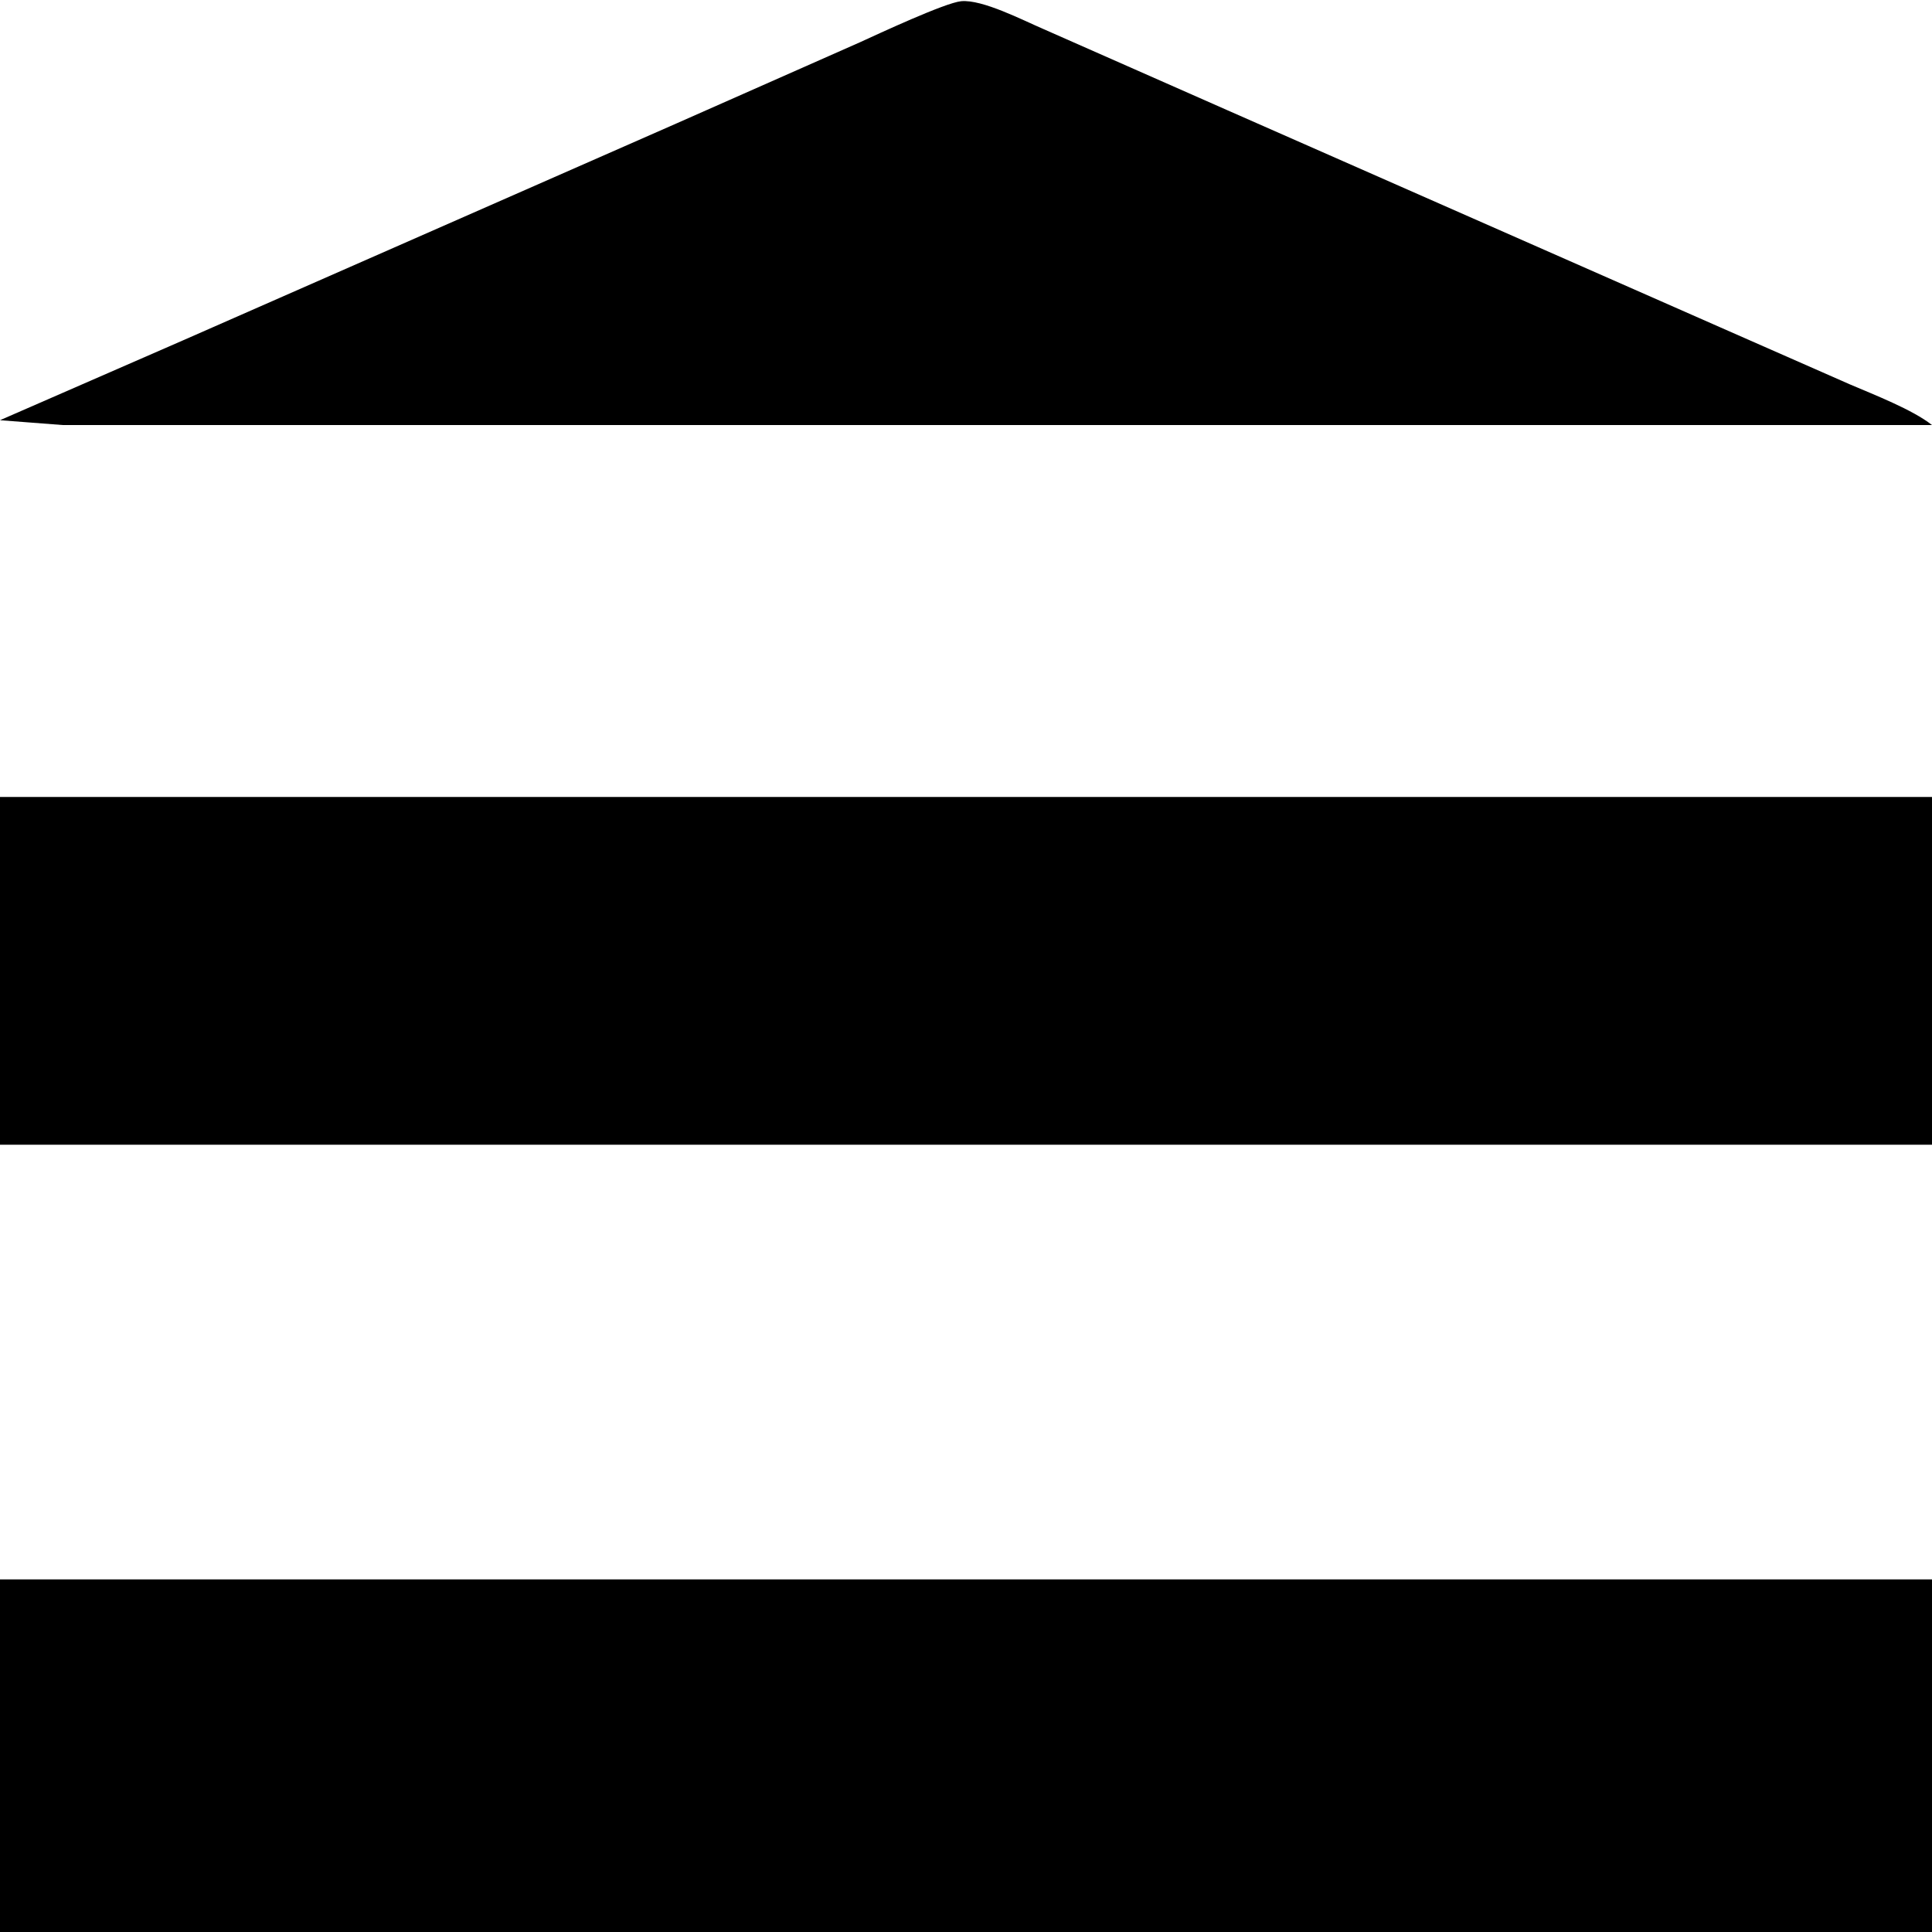
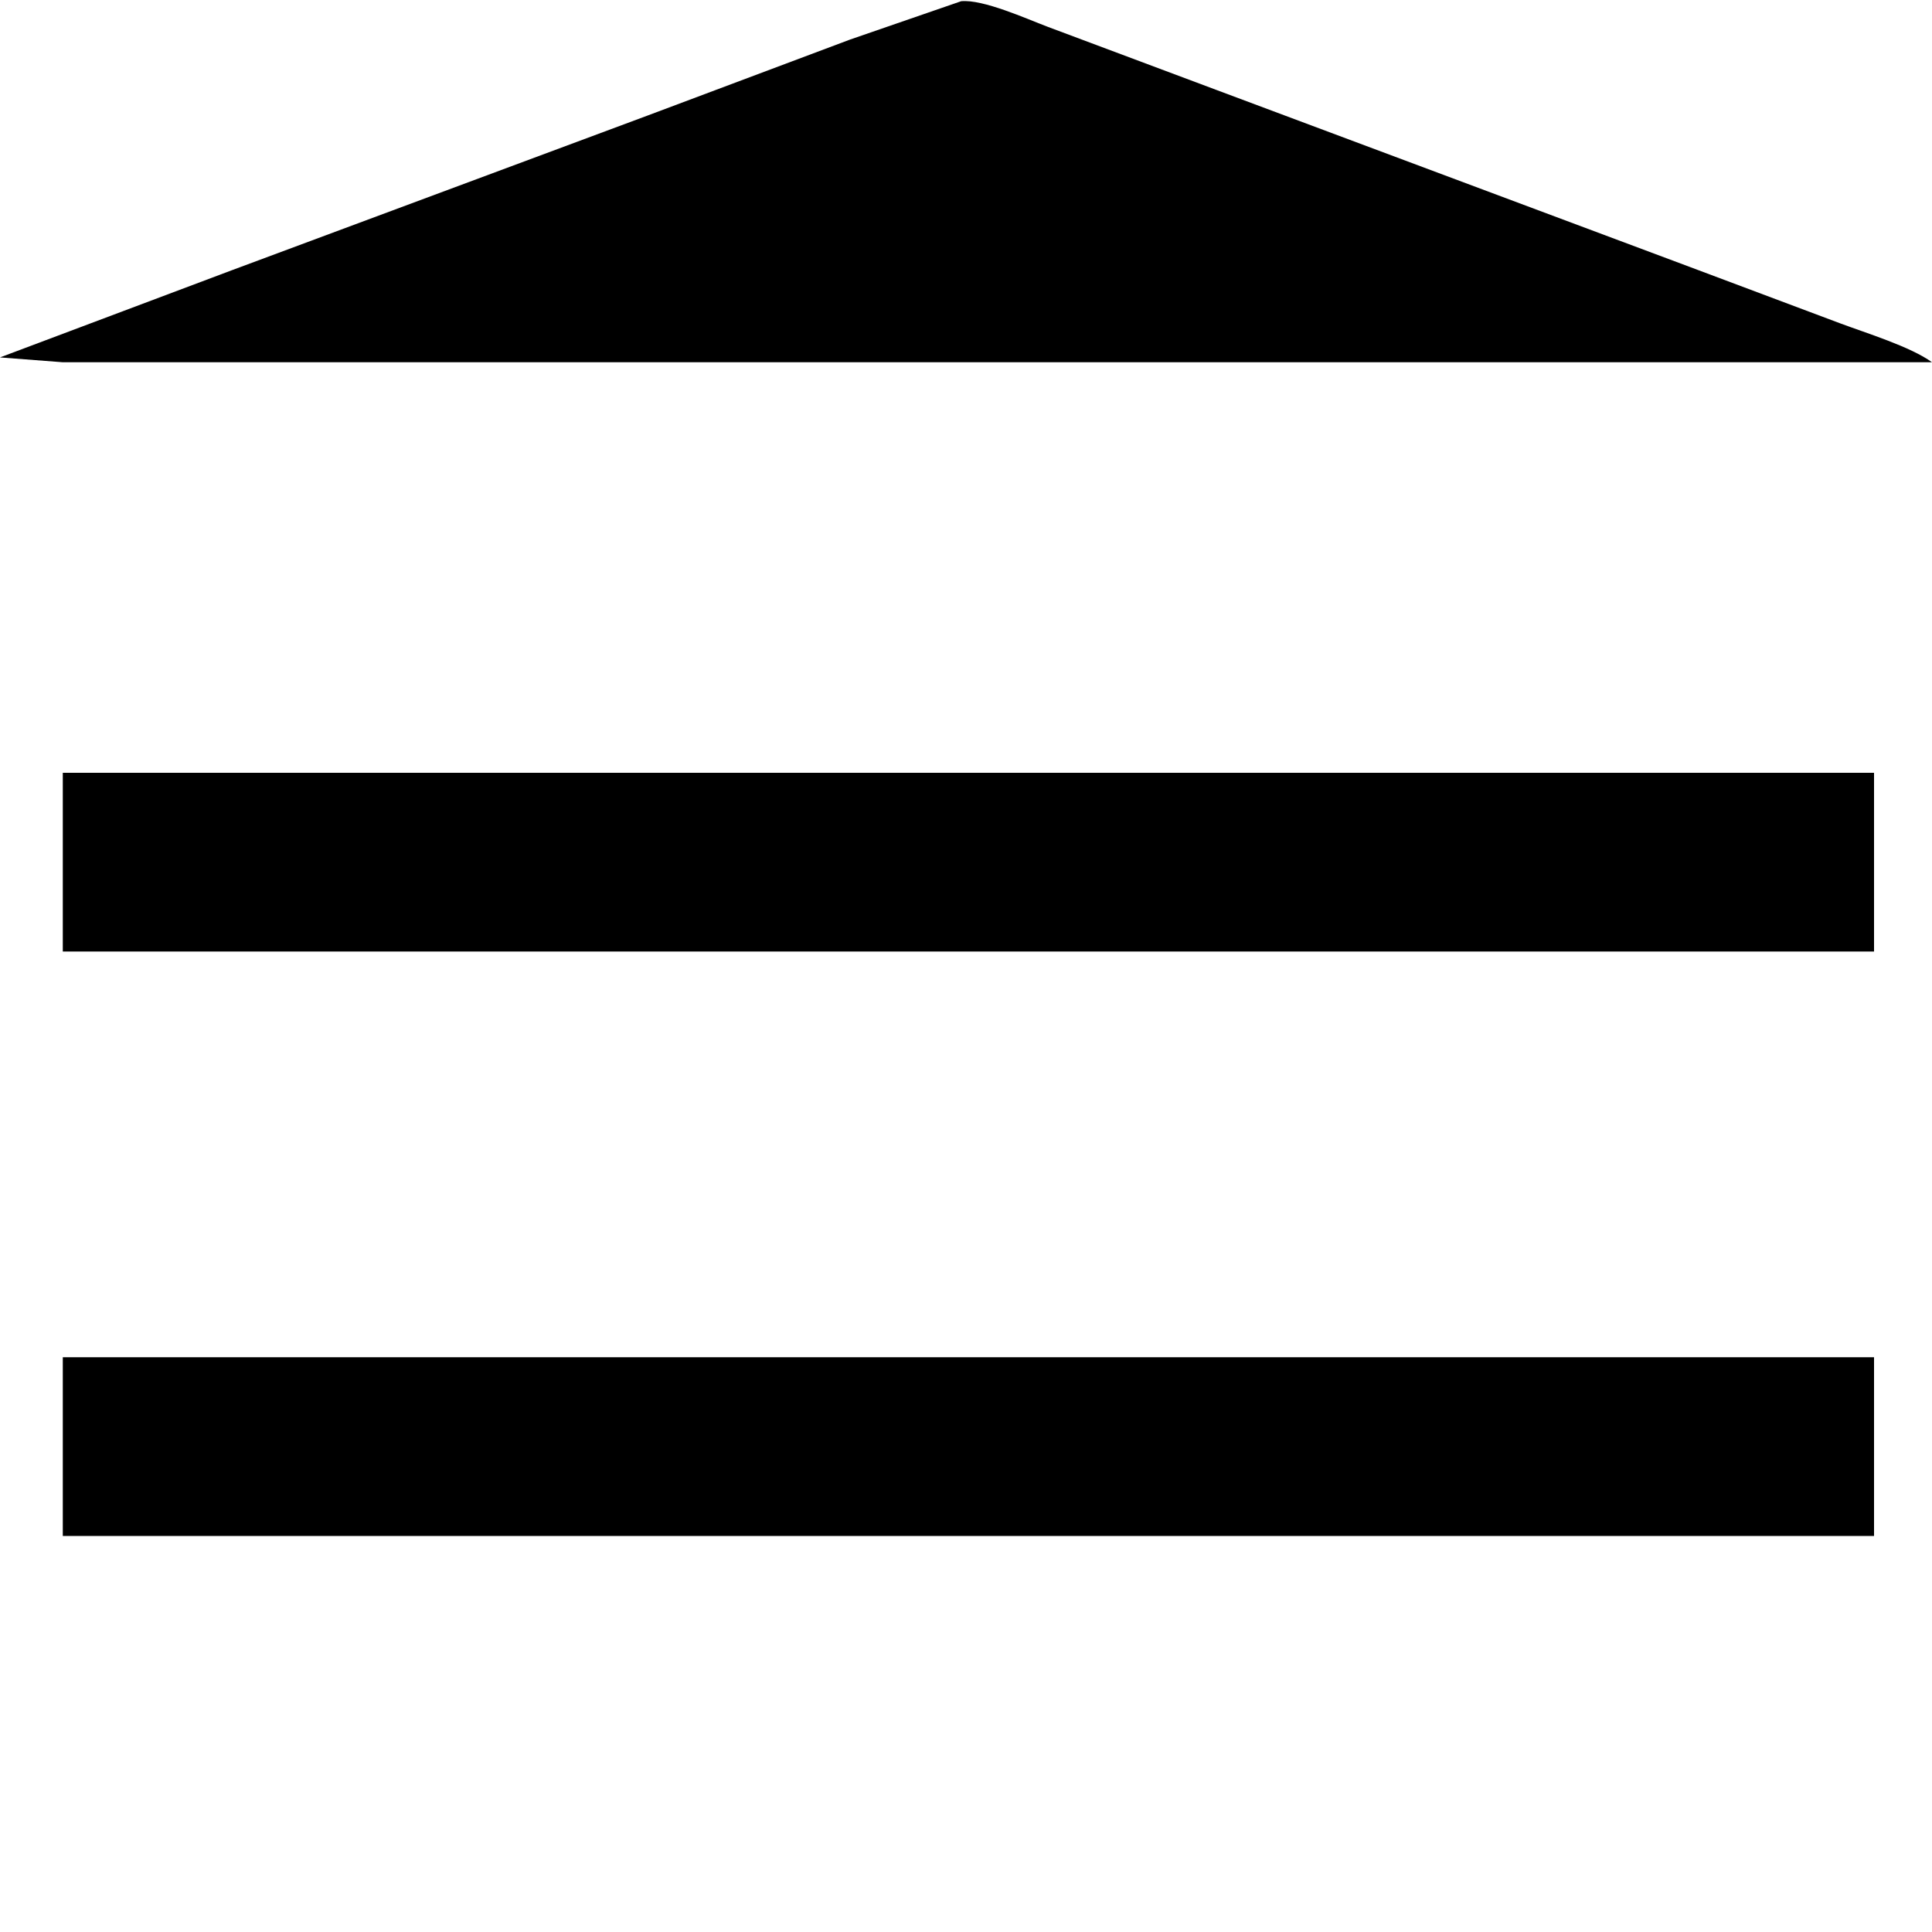
<svg xmlns="http://www.w3.org/2000/svg" version="1.1" viewBox="0 0 400 400">
-   <path id="path1" stroke-width="1" d="M 0.00,87.00            C 0.00,87.00 38.00,70.42 38.00,70.42              38.00,70.42 140.00,25.58 140.00,25.58              140.00,25.58 178.00,8.77 178.00,8.77              181.90,6.99 195.66,0.57 199.00,0.25              203.37,-0.16 211.74,4.17 216.00,6.00              216.00,6.00 254.00,22.77 254.00,22.77              254.00,22.77 356.00,67.70 356.00,67.70              356.00,67.70 383.00,79.58 383.00,79.58              387.97,81.71 395.96,84.80 400.00,88.00              400.00,88.00 118.00,88.00 118.00,88.00              118.00,88.00 36.00,88.00 36.00,88.00              36.00,88.00 13.00,88.00 13.00,88.00              13.00,88.00 0.00,87.00 0.00,87.00 Z            M 0.00,165.00            C 0.00,165.00 400.00,165.00 400.00,165.00              400.00,165.00 400.00,237.00 400.00,237.00              400.00,237.00 0.00,237.00 0.00,237.00              0.00,237.00 0.00,165.00 0.00,165.00 Z            M 0.00,327.00            C 0.00,327.00 400.00,327.00 400.00,327.00              400.00,327.00 400.00,400.00 400.00,400.00              400.00,400.00 0.00,400.00 0.00,400.00              0.00,400.00 0.00,327.00 0.00,327.00 Z">
-   </path>
+   <path id="path1" stroke-width="1" d="M 0.00,74.00            C 0.00,74.00 48.00,55.95 48.00,55.95              48.00,55.95 134.00,23.95 134.00,23.95              134.00,23.95 176.00,8.19 176.00,8.19              176.00,8.19 199.00,0.25 199.00,0.25              203.52,-0.18 212.46,3.86 217.00,5.58              217.00,5.58 252.00,18.68 252.00,18.68              252.00,18.68 350.00,55.32 350.00,55.32              350.00,55.32 381.00,66.95 381.00,66.95              386.44,68.98 395.56,71.78 400.00,75.00              400.00,75.00 118.00,75.00 118.00,75.00              118.00,75.00 36.00,75.00 36.00,75.00              36.00,75.00 13.00,75.00 13.00,75.00              13.00,75.00 0.00,74.00 0.00,74.00 Z            M 13.00,160.00            C 13.00,160.00 388.00,160.00 388.00,160.00              388.00,160.00 388.00,197.00 388.00,197.00              388.00,197.00 13.00,197.00 13.00,197.00              13.00,197.00 13.00,160.00 13.00,160.00 Z            M 13.00,281.00            C 13.00,281.00 388.00,281.00 388.00,281.00              388.00,281.00 388.00,318.00 388.00,318.00              388.00,318.00 13.00,318.00 13.00,318.00              13.00,318.00 13.00,281.00 13.00,281.00 Z">
+         </path>
</svg>
